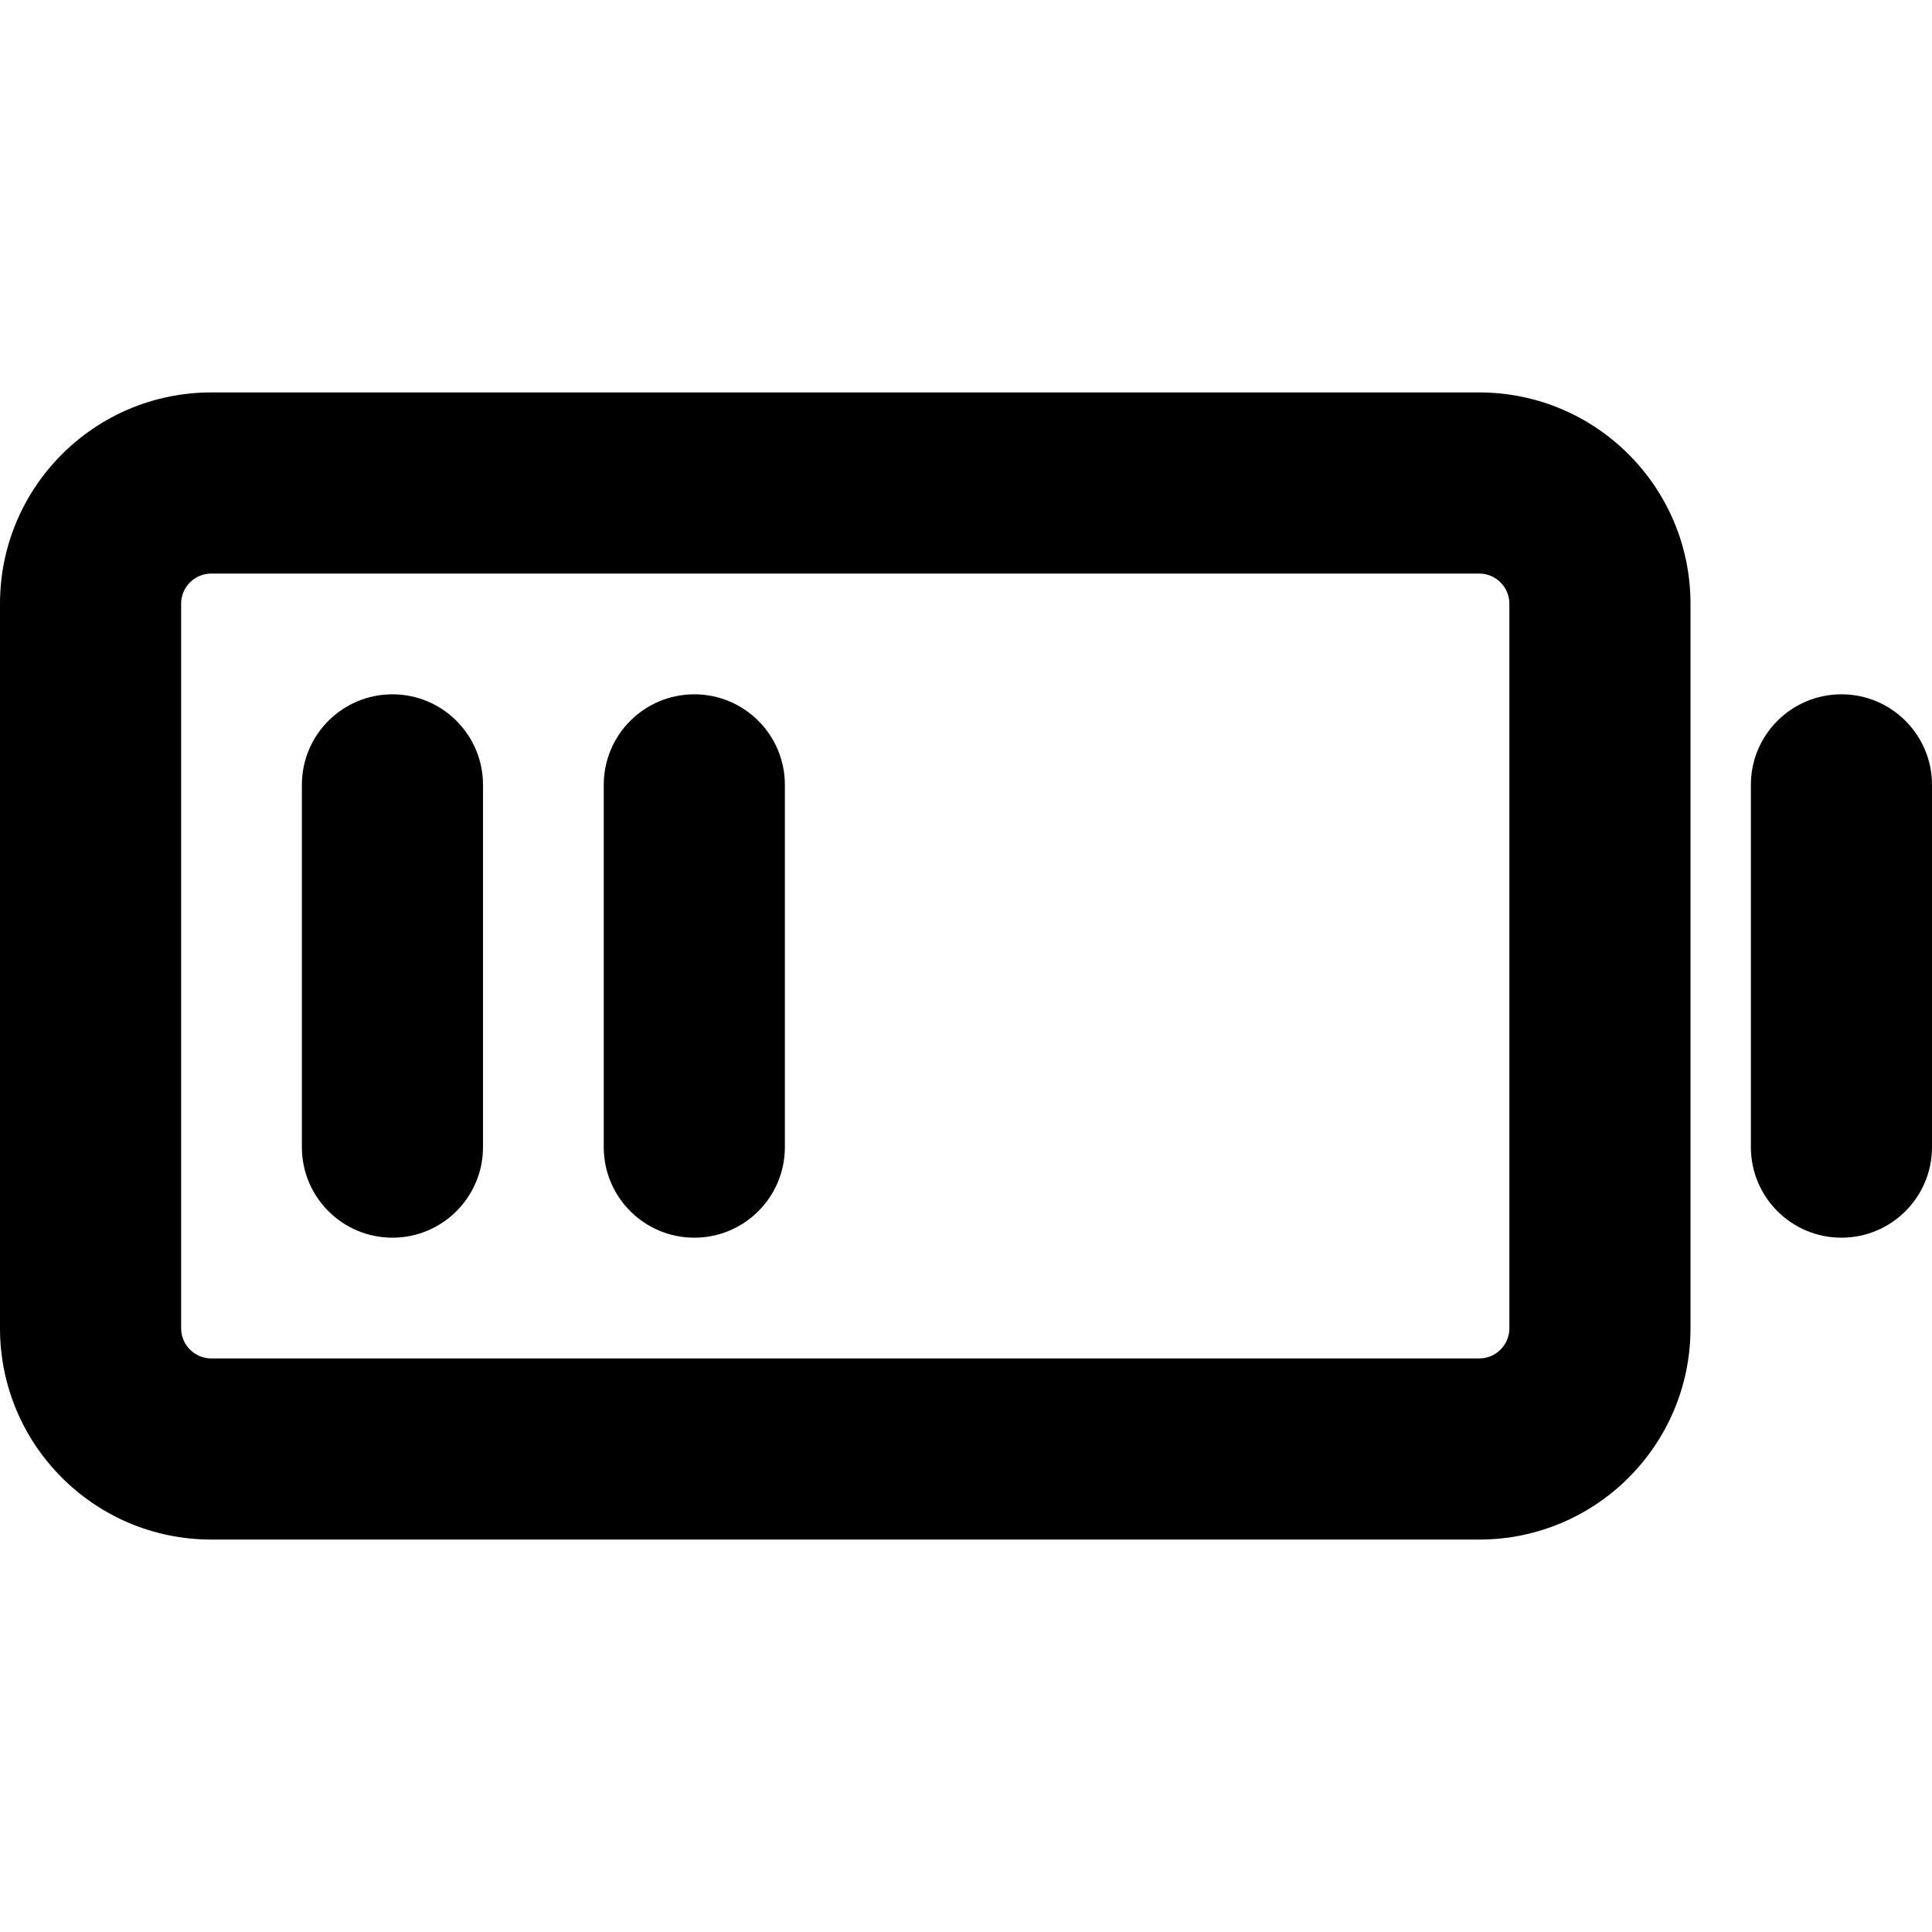
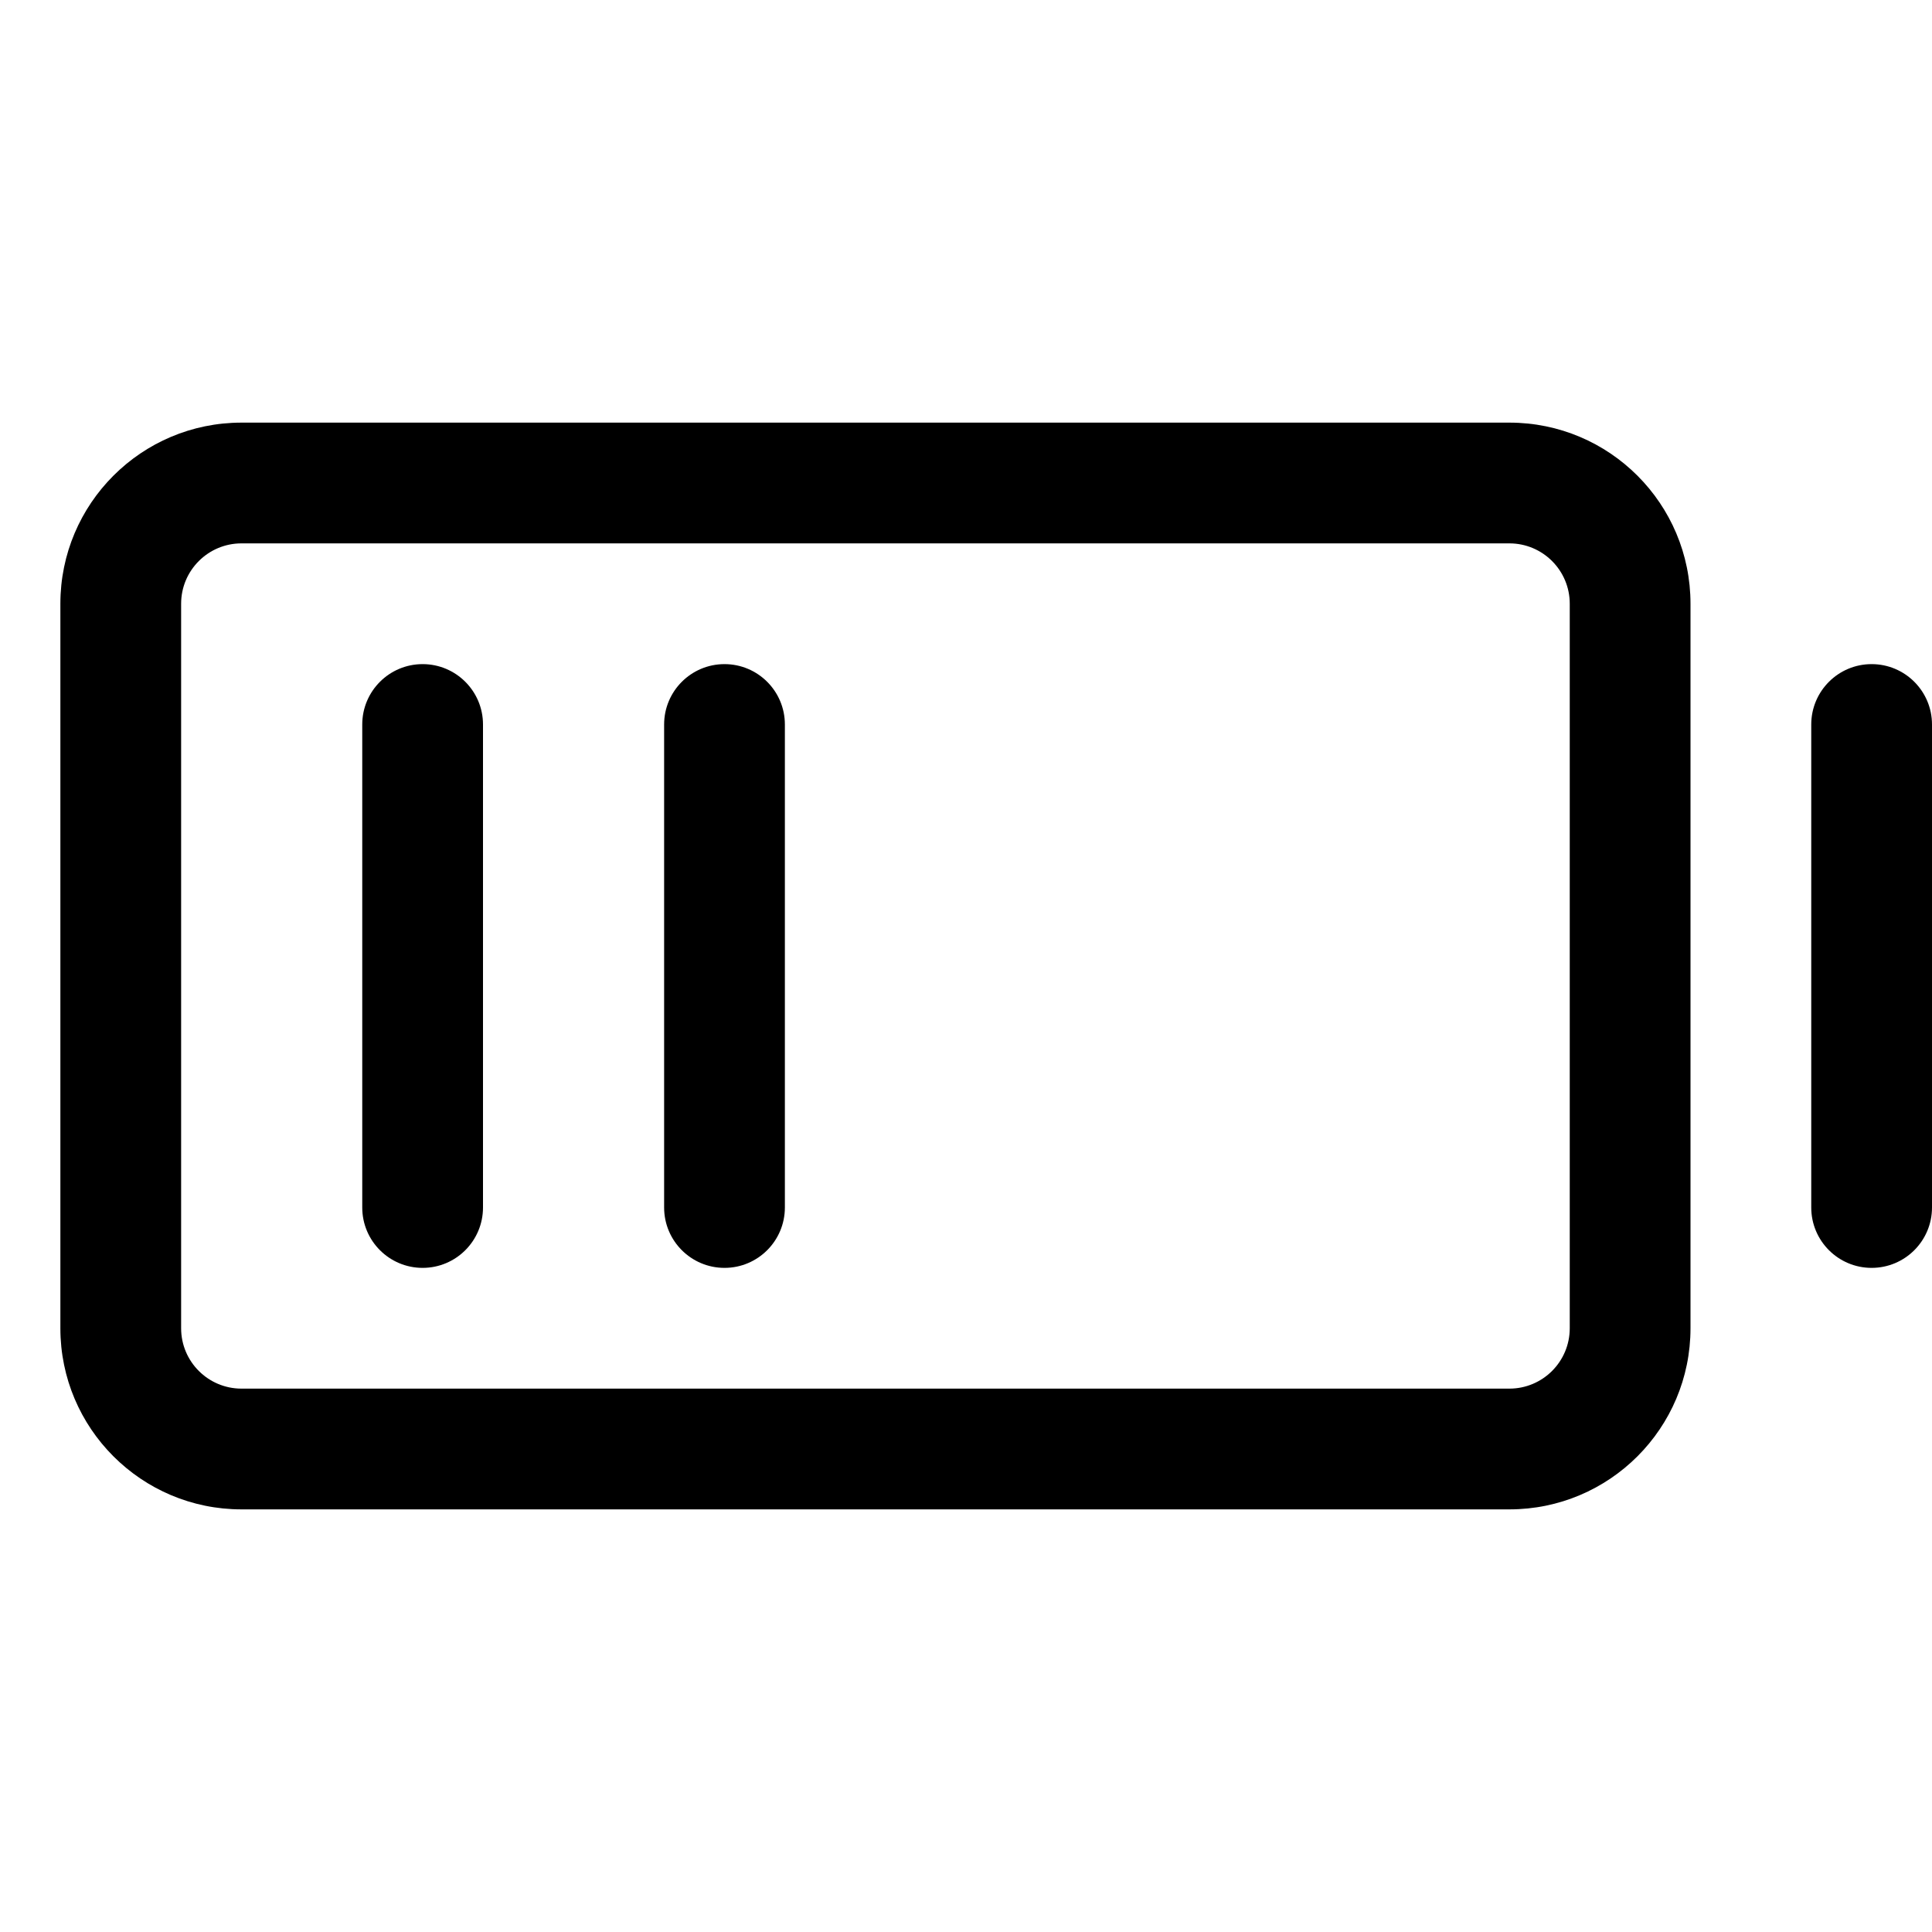
<svg xmlns="http://www.w3.org/2000/svg" width="16" height="16" viewBox="0 0 256 256">
-   <path fill="#000" d="M196 52H28A28 28 0 0 0 0 80v96a28 28 0 0 0 28 28h168a28 28 0 0 0 28-28V80a28 28 0 0 0-28-28m4 124a4 4 0 0 1-4 4H28a4 4 0 0 1-4-4V80a4 4 0 0 1 4-4h168a4 4 0 0 1 4 4Zm-96-72v48a12 12 0 0 1-24 0v-48a12 12 0 0 1 24 0m-40 0v48a12 12 0 0 1-24 0v-48a12 12 0 0 1 24 0m192 0v48a12 12 0 0 1-24 0v-48a12 12 0 0 1 24 0" />
+   <path fill="#000" d="M200 56H32A24 24 0 0 0 8 80v96a24 24 0 0 0 24 24h168a24 24 0 0 0 24-24V80a24 24 0 0 0-24-24m8 120a8 8 0 0 1-8 8H32a8 8 0 0 1-8-8V80a8 8 0 0 1 8-8h168a8 8 0 0 1 8 8ZM104 96v64a8 8 0 0 1-16 0V96a8 8 0 0 1 16 0m-40 0v64a8 8 0 0 1-16 0V96a8 8 0 0 1 16 0m192 0v64a8 8 0 0 1-16 0V96a8 8 0 0 1 16 0" />
</svg>
